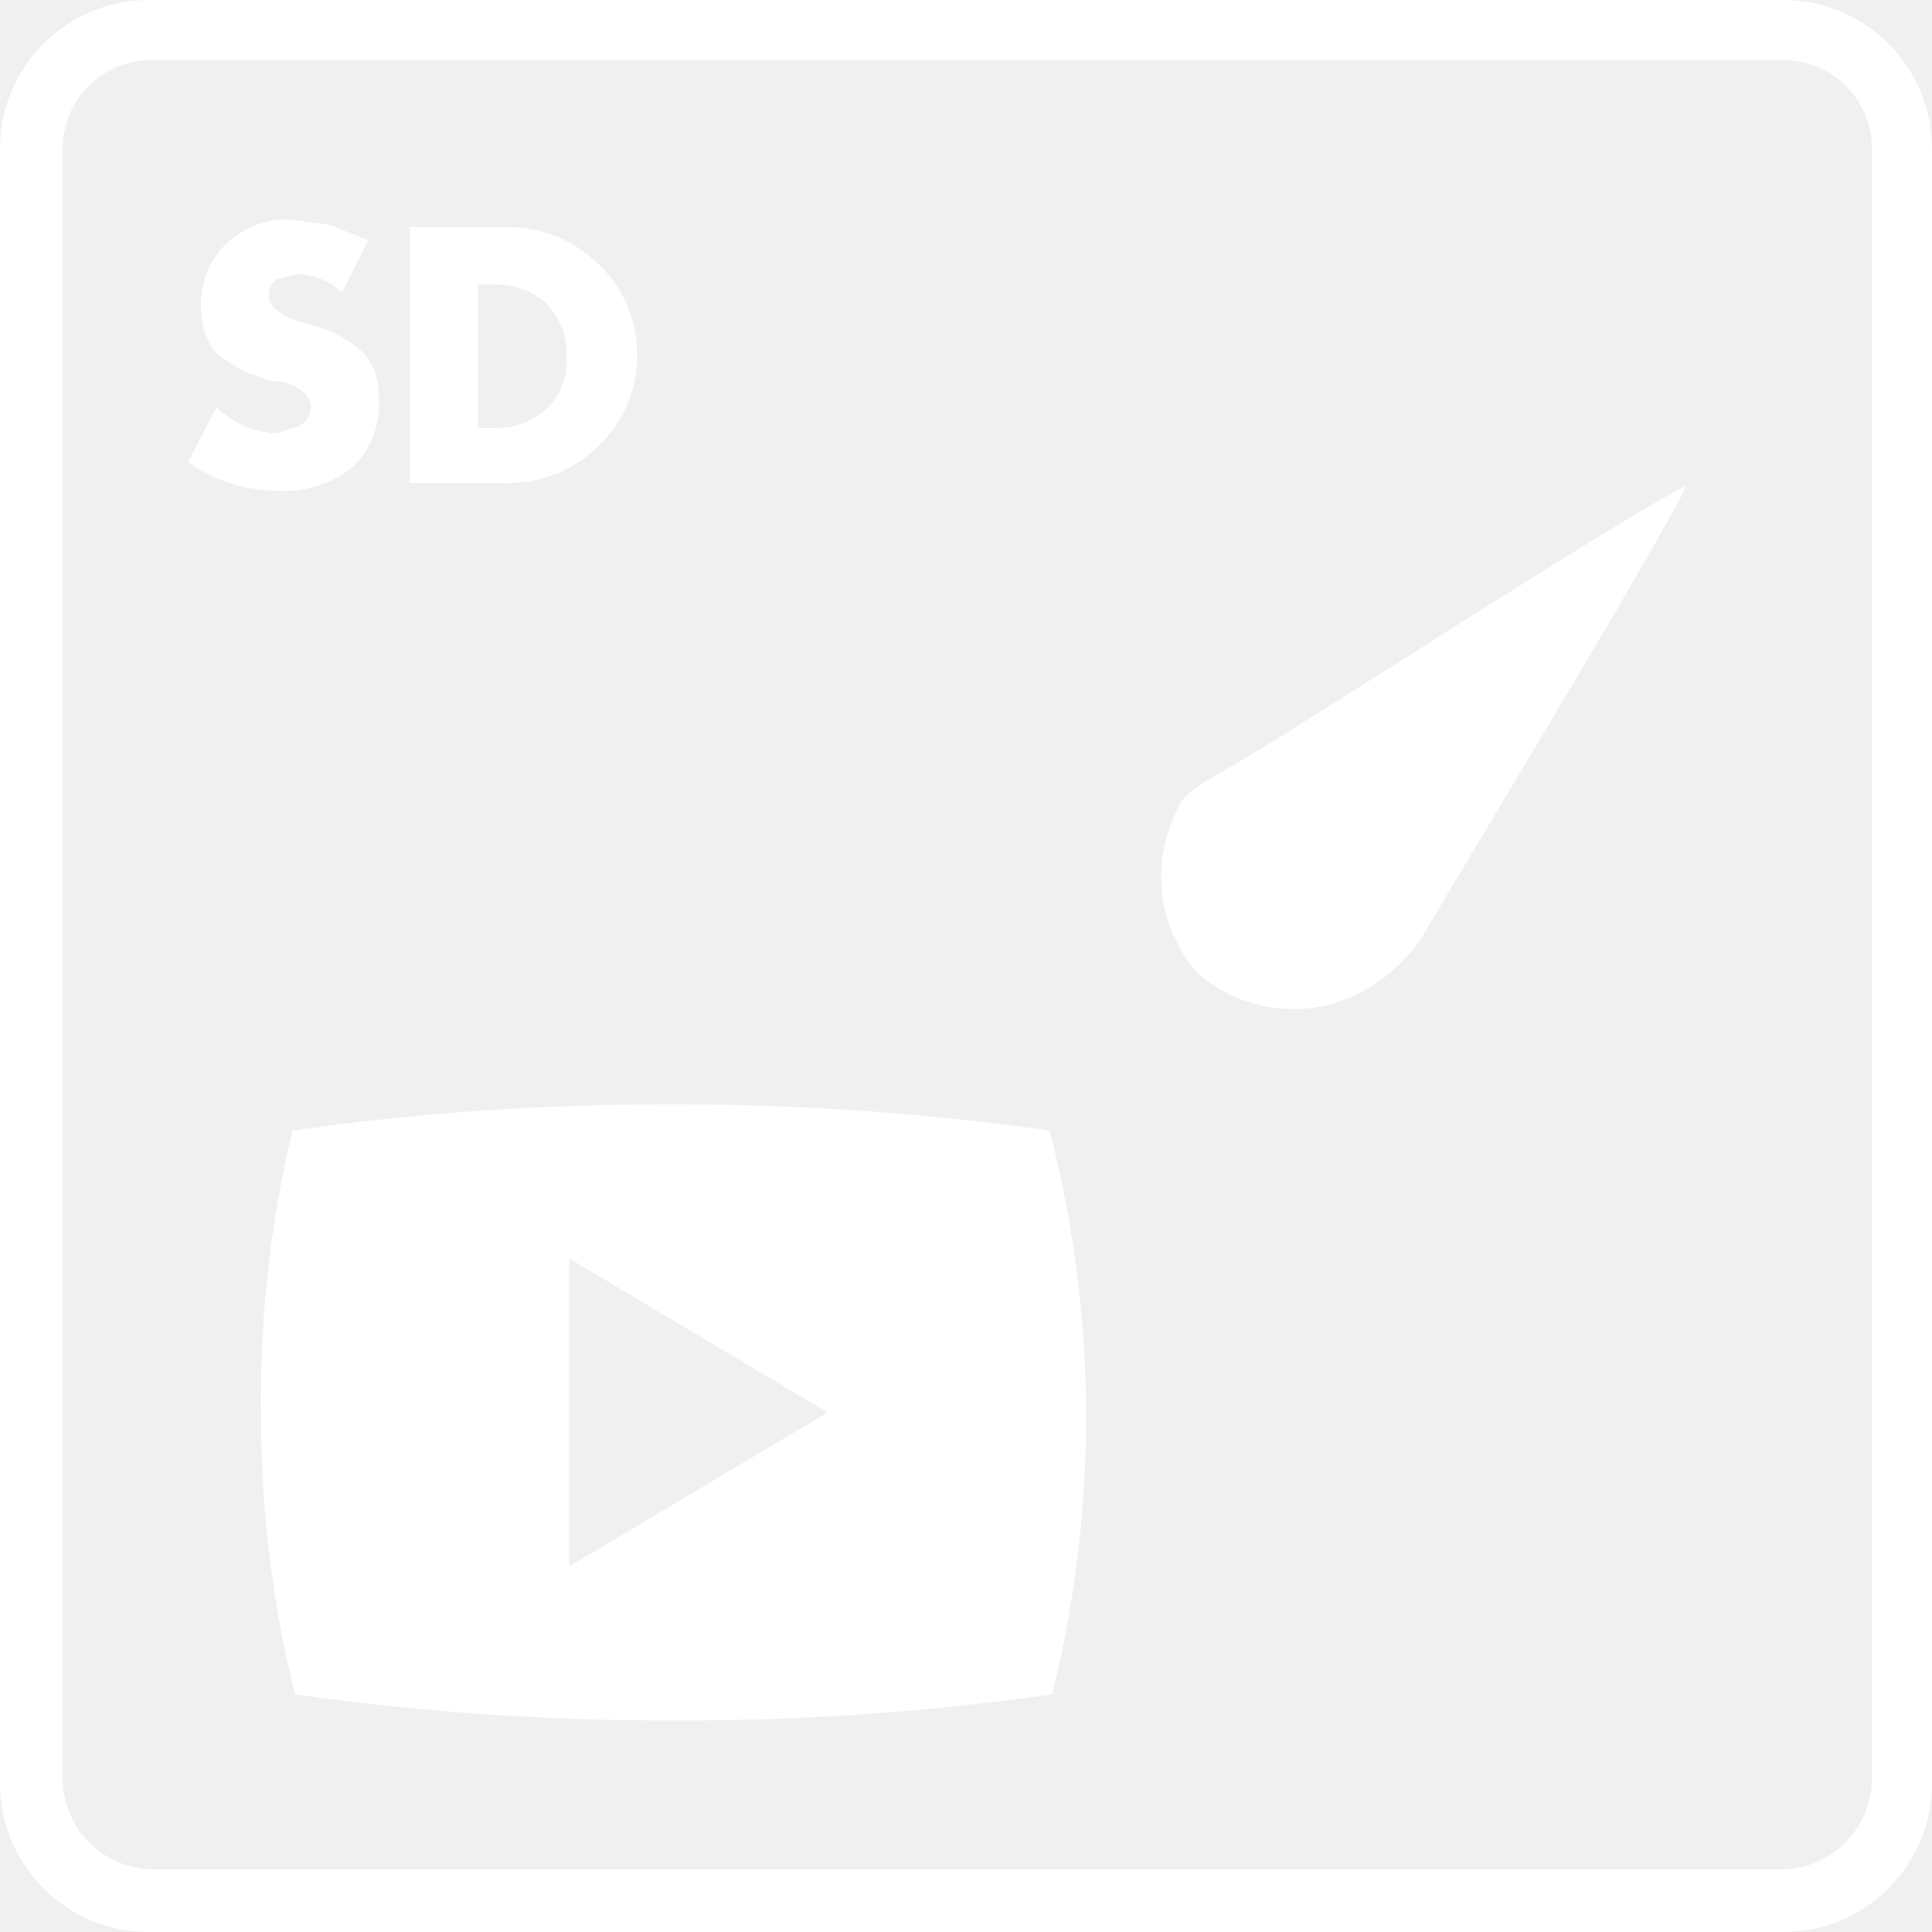
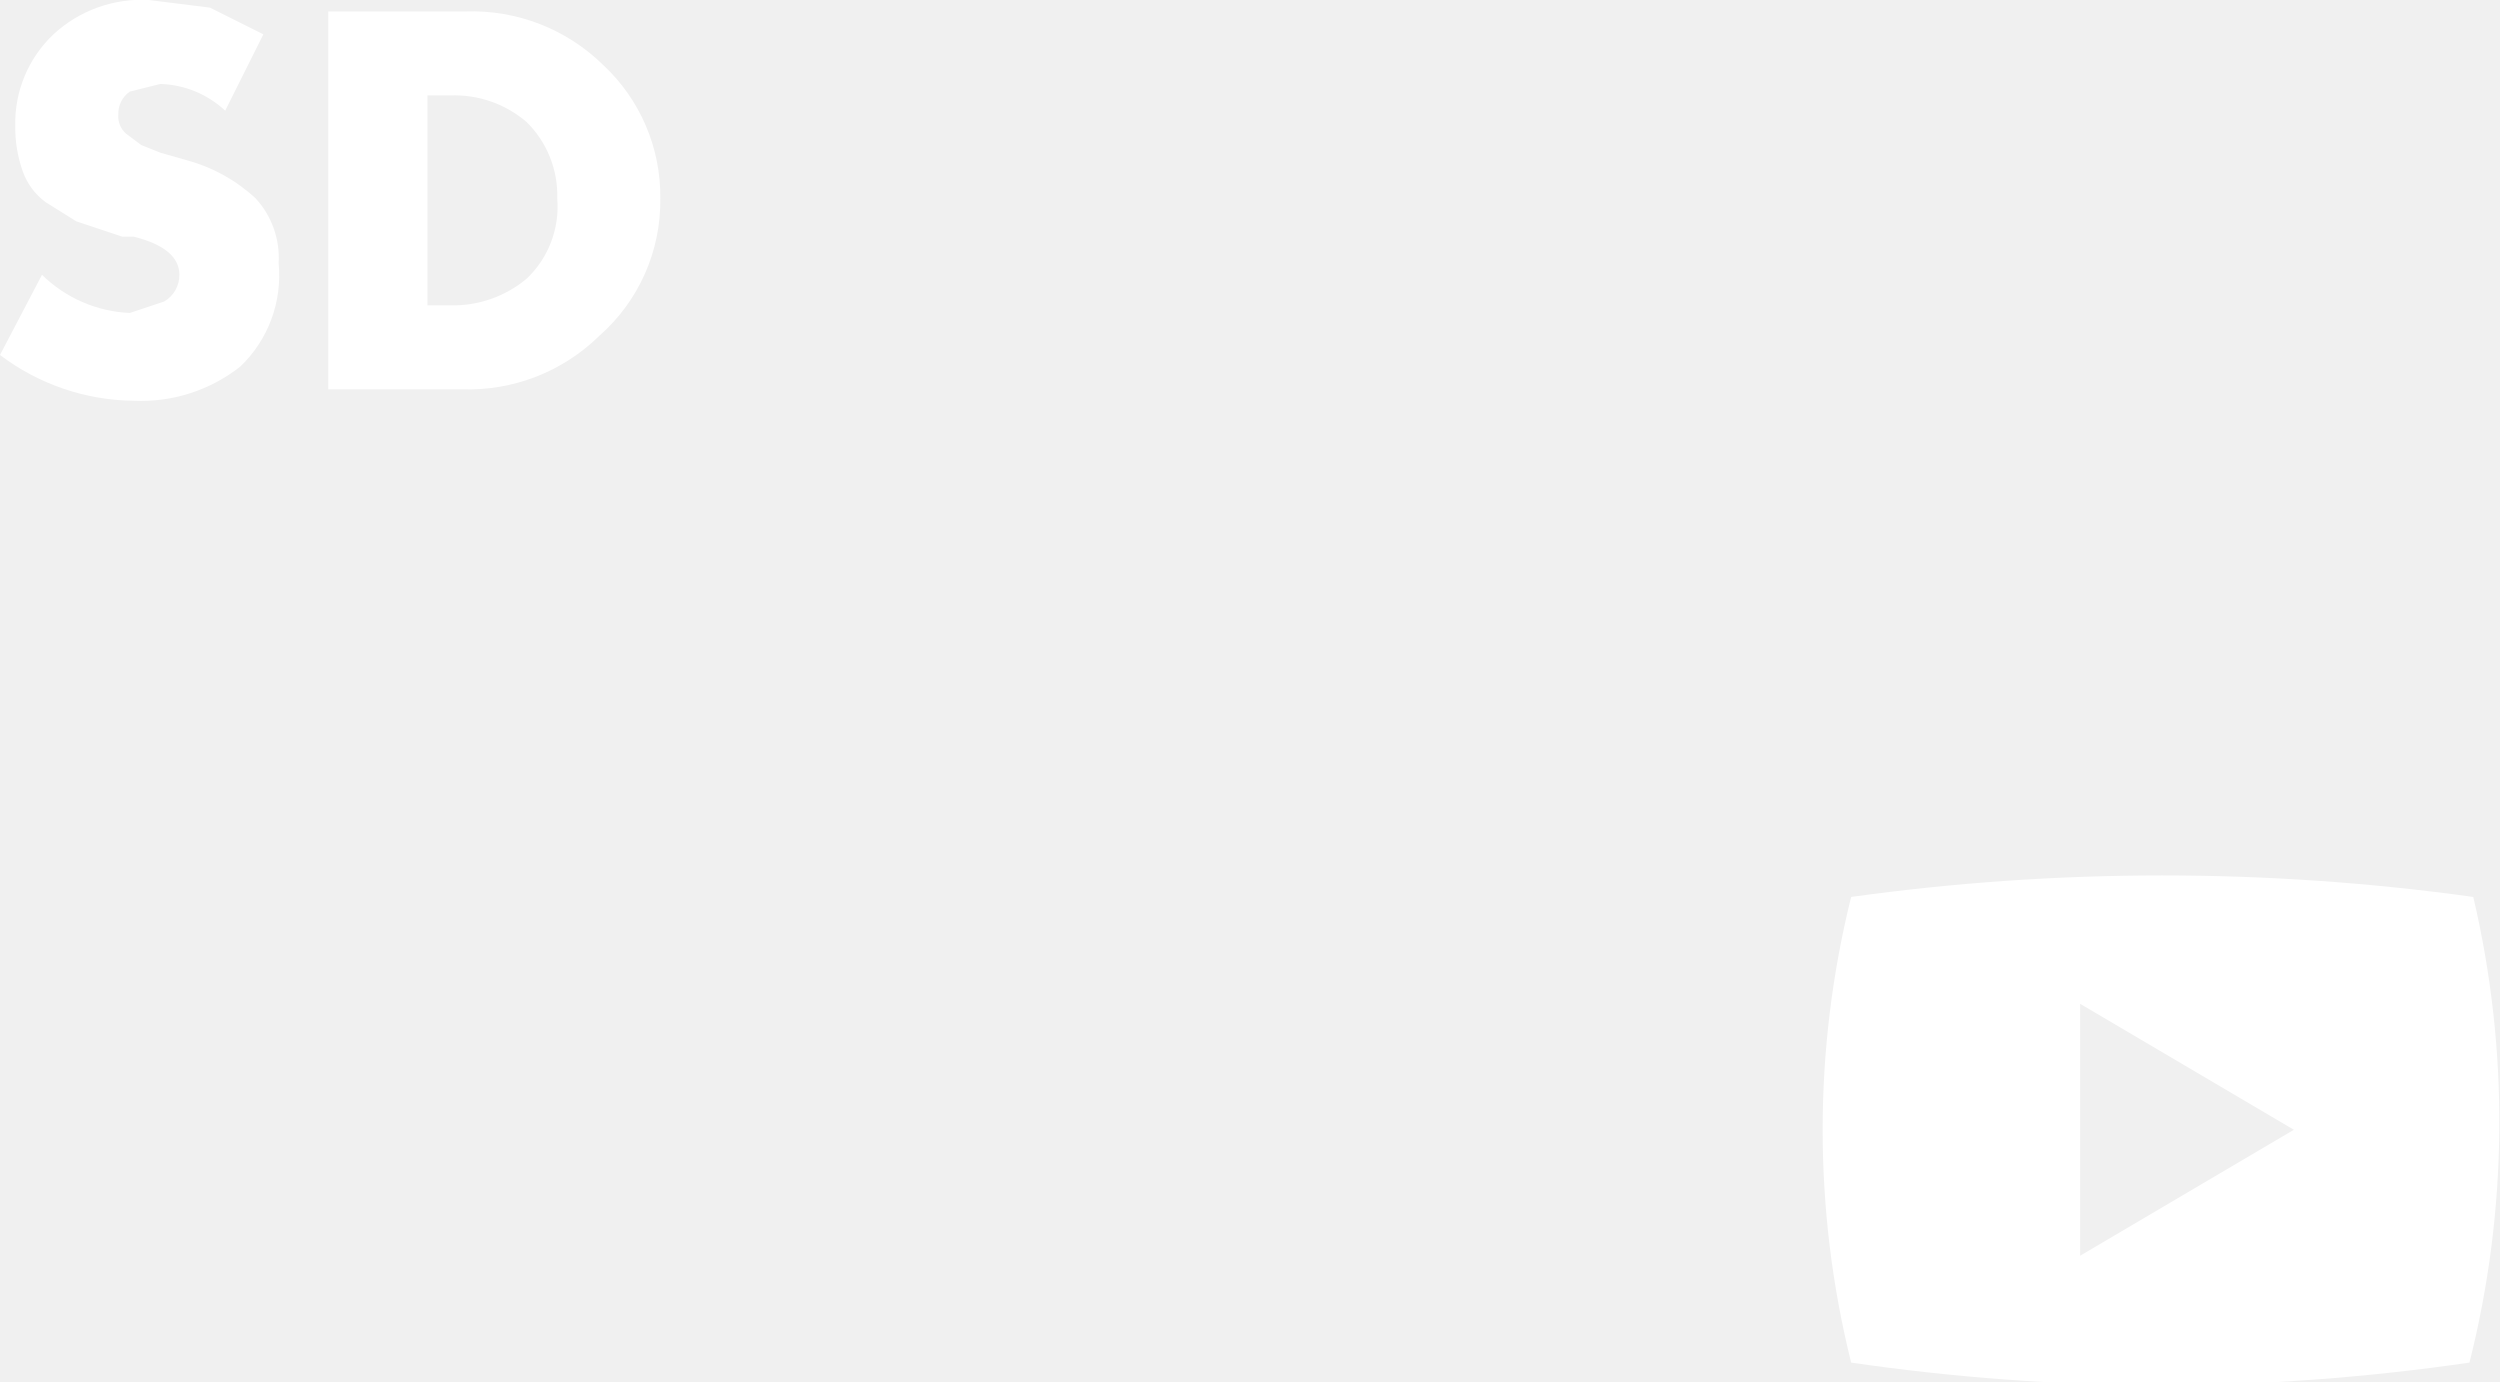
- <svg xmlns="http://www.w3.org/2000/svg" id="Calque_1" data-name="Calque 1" viewBox="0 0 74 74">
-   <path d="M-52.8,7.9a102.3,102.3,0,0,0-14.5-1,102.3,102.3,0,0,0-14.5,1A44,44,0,0,0-83,18.7a44,44,0,0,0,1.3,10.8,102.3,102.3,0,0,0,14.5,1,102.3,102.3,0,0,0,14.5-1,44,44,0,0,0,1.3-10.8A44,44,0,0,0-52.8,7.9ZM-71.2,24.6V12.8l9.9,5.9Z" transform="translate(93 35.4)" style="fill:#fff" />
-   <path d="M-38.3.1c1.4-2.4,8.8-14.6,9.9-16.9C-30.7-15.7-43-7.7-45.4-6.3s-2.3,1.2-2.9,2.9a5.6,5.6,0,0,0,1.2,5.3A5.6,5.6,0,0,0-41.8,3,6.3,6.3,0,0,0-38.3.1Z" transform="translate(93 35.4)" style="fill:#fff" />
-   <path d="M-78.9-26.2l-1,2a2.6,2.6,0,0,0-1.7-.7l-0.8.2a0.7,0.7,0,0,0-.3.6,0.6,0.6,0,0,0,.2.5l0.4,0.3,0.5,0.2,0.7,0.2a4.3,4.3,0,0,1,1.8,1,2.3,2.3,0,0,1,.6,1.7,3.3,3.3,0,0,1-1,2.7,4.2,4.2,0,0,1-2.8.9,6,6,0,0,1-3.5-1.1l1.1-2.1a3.5,3.5,0,0,0,2.3,1l0.9-.3a0.8,0.8,0,0,0,.4-0.7q0-.7-1.2-1h-0.3l-1.1-.4-0.8-.5a1.7,1.7,0,0,1-.6-0.8,3.4,3.4,0,0,1-.2-1.2,3.2,3.2,0,0,1,1-2.4A3.4,3.4,0,0,1-82-27l1.6,0.2Z" transform="translate(93 35.4)" style="fill:#fff" />
-   <path d="M-77.3-16.8v-9.9h3.6a4.9,4.9,0,0,1,3.6,1.4,4.7,4.7,0,0,1,1.5,3.5,4.7,4.7,0,0,1-1.5,3.5,4.9,4.9,0,0,1-3.6,1.4h-3.6Zm2.6-7.7V-19h0.6a3,3,0,0,0,2-.7,2.6,2.6,0,0,0,.8-2.1,2.7,2.7,0,0,0-.8-2,2.9,2.9,0,0,0-2-.7h-0.6Z" transform="translate(93 35.4)" style="fill:#fff" />
-   <path d="M-24.7,38.6H-87.2A5.7,5.7,0,0,1-93,32.8V-29.7a5.7,5.7,0,0,1,5.7-5.7h62.5A5.7,5.7,0,0,1-19-29.7V32.8A5.7,5.7,0,0,1-24.7,38.6ZM-87.2-33.1a3.4,3.4,0,0,0-3.4,3.4V32.8a3.5,3.5,0,0,0,3.4,3.4h62.5a3.5,3.5,0,0,0,3.4-3.4V-29.7a3.4,3.4,0,0,0-3.4-3.4H-87.2Z" transform="translate(93 35.4)" style="fill:#fff" />
+ <svg xmlns="http://www.w3.org/2000/svg" id="Calque_1" data-name="Calque 1" viewBox="0 0 65.5 36.2">
+   <path d="M9.1,2.7l-1,2A2.6,2.6,0,0,0,6.4,4l-0.8.2a0.7,0.7,0,0,0-.3.6,0.6,0.6,0,0,0,.2.5L5.9,5.6,6.4,5.8,7.1,6A4.3,4.3,0,0,1,8.9,7a2.3,2.3,0,0,1,.6,1.7,3.3,3.3,0,0,1-1,2.7,4.2,4.2,0,0,1-2.8.9,5.9,5.9,0,0,1-3.5-1.2L3.3,9a3.5,3.5,0,0,0,2.3,1l0.9-.3A0.8,0.8,0,0,0,6.9,9q0-.7-1.2-1H5.4L4.2,7.6,3.4,7.1a1.7,1.7,0,0,1-.6-0.8,3.4,3.4,0,0,1-.2-1.2,3.2,3.2,0,0,1,1-2.4,3.4,3.4,0,0,1,2.5-.9L7.7,2Z" transform="translate(-2.2 -1.8)" style="fill:#fff" />
+   <path d="M10.8,12V2.1h3.6A4.9,4.9,0,0,1,18,3.5,4.7,4.7,0,0,1,19.5,7a4.7,4.7,0,0,1-1.6,3.6A4.9,4.9,0,0,1,14.3,12H10.8Zm2.6-7.7V9.8H14a3,3,0,0,0,2-.7A2.6,2.6,0,0,0,16.8,7,2.7,2.7,0,0,0,16,5a2.9,2.9,0,0,0-2-.7H13.4Z" transform="translate(-2.2 -1.8)" style="fill:#fff" />
+   <path d="M67,25.3a59.2,59.2,0,0,0-16.3,0,25.3,25.3,0,0,0,0,12.2,57.4,57.4,0,0,0,8.1.6,57.4,57.4,0,0,0,8.1-.6A25.8,25.8,0,0,0,67,25.3ZM56.7,34.7V28.1l5.6,3.3Z" transform="translate(-2.2 -1.8)" style="fill:#fff" />
</svg>
